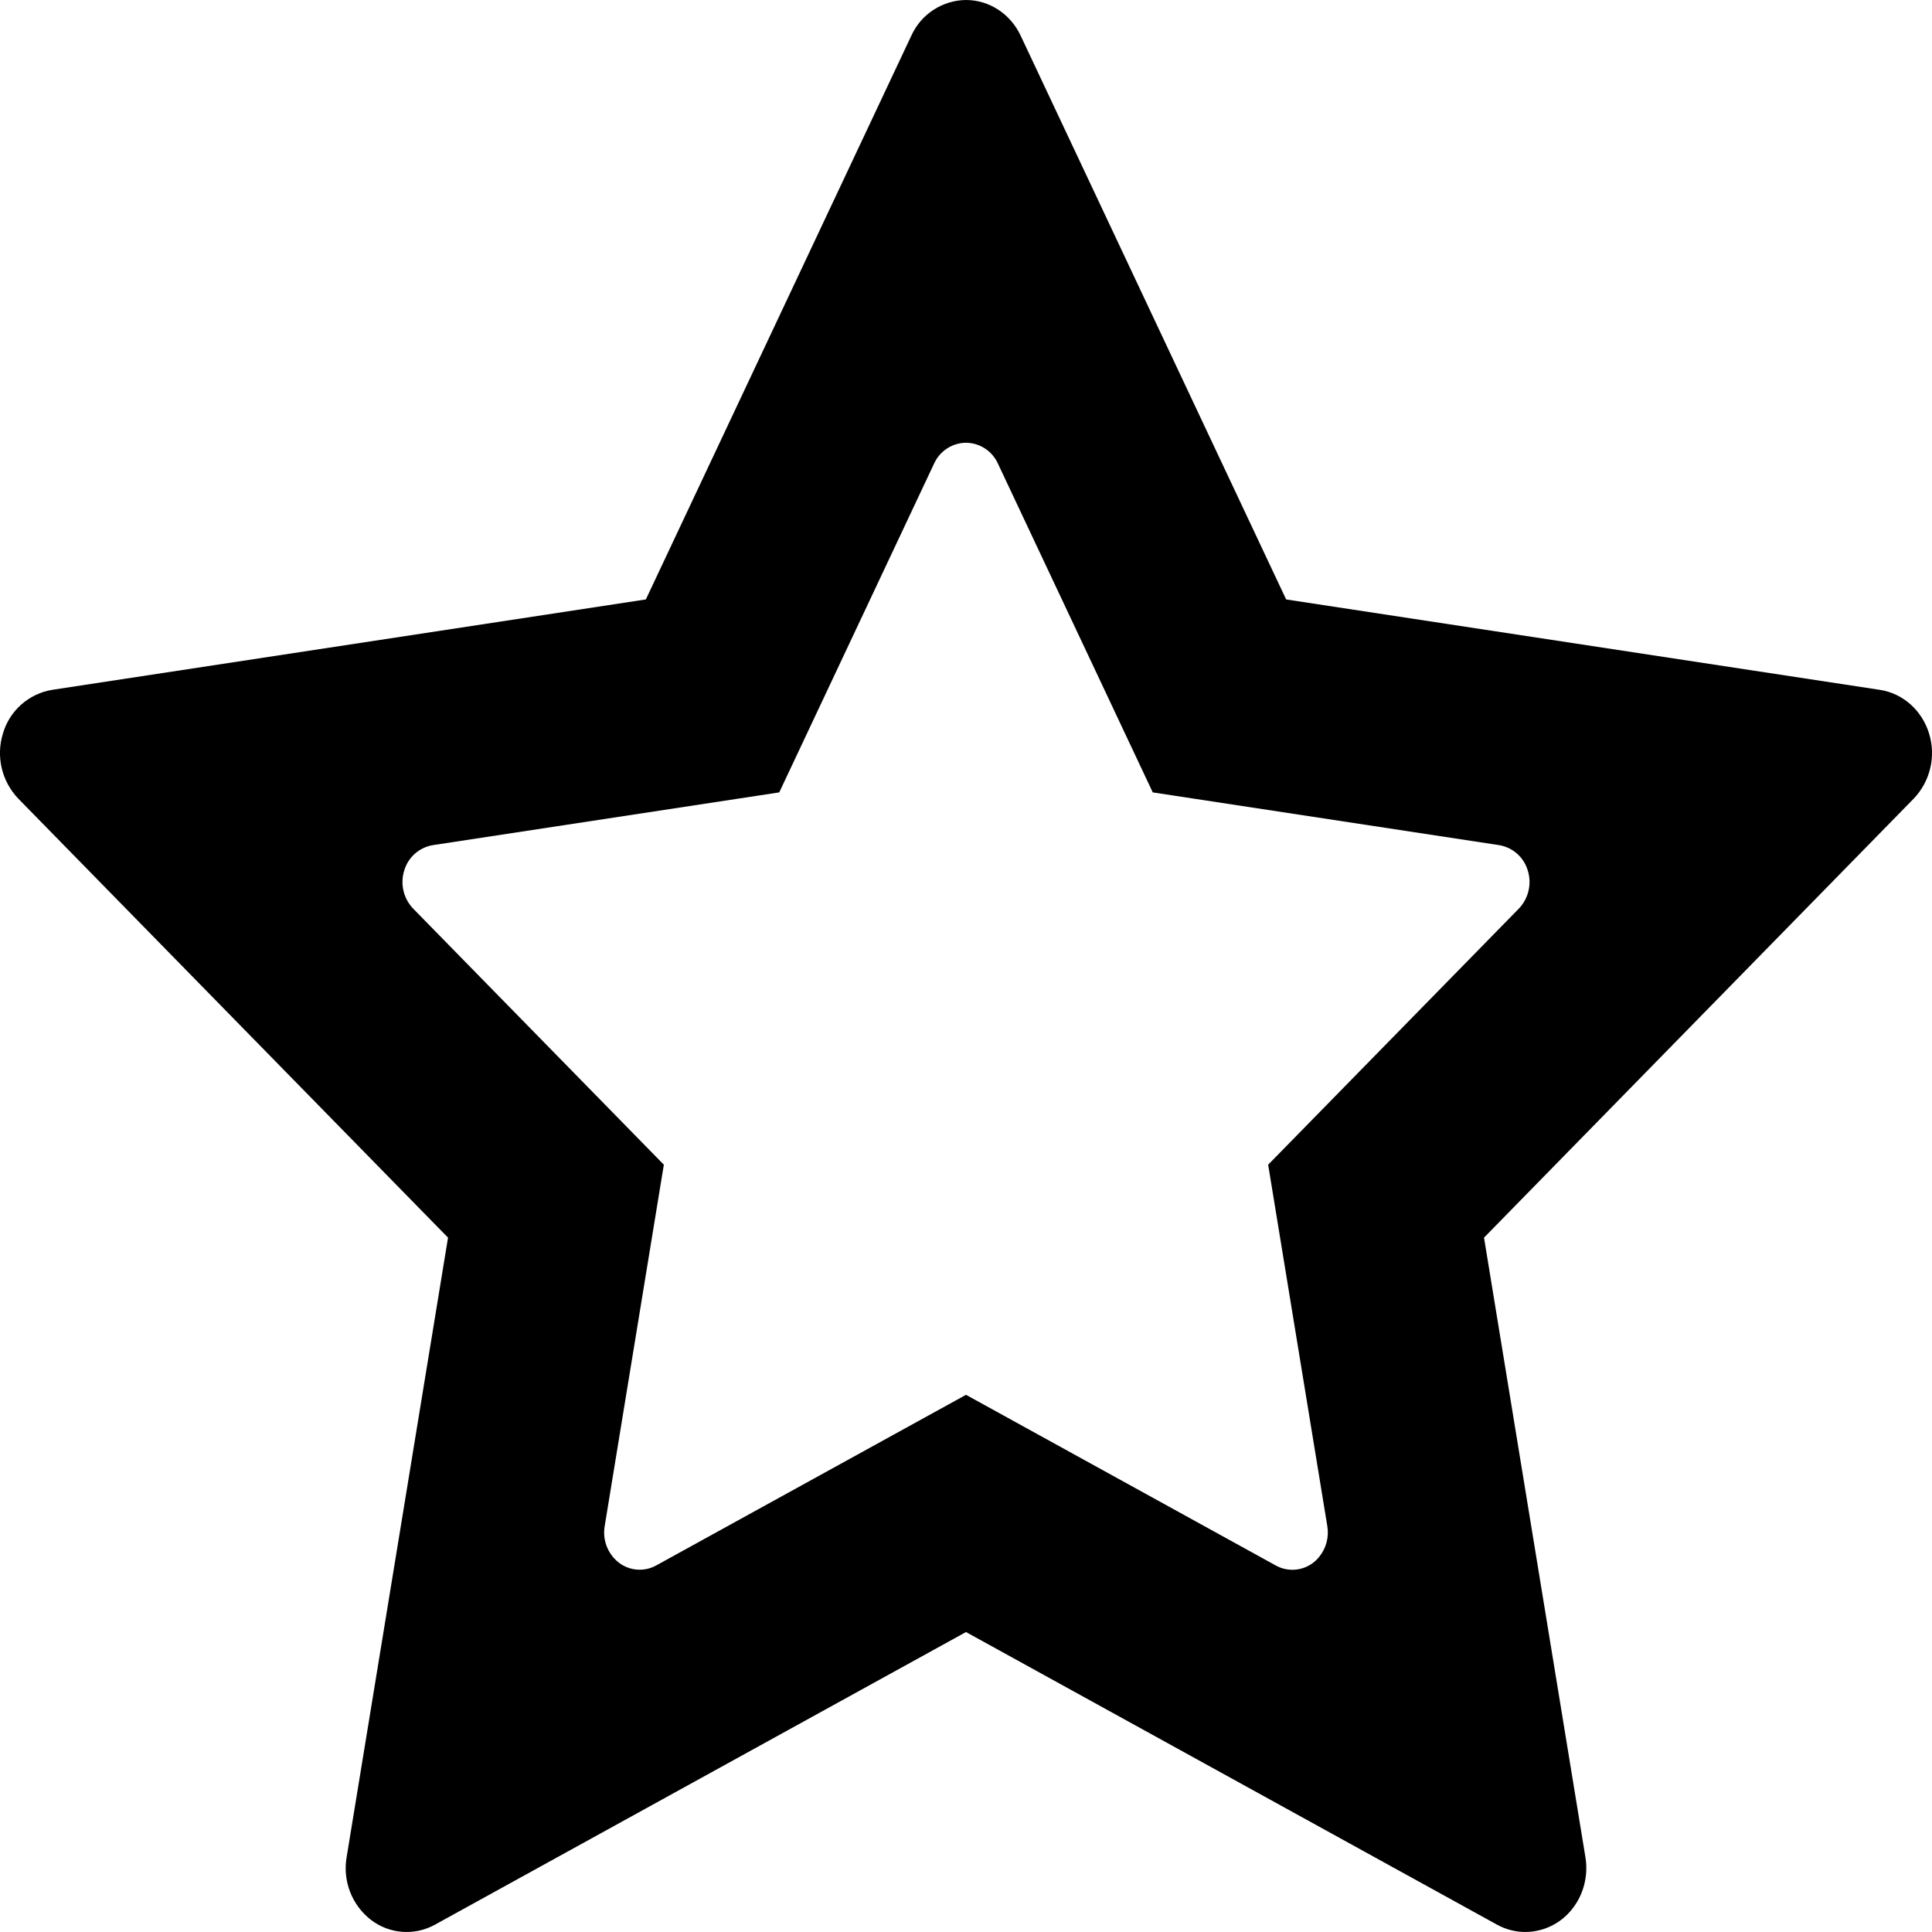
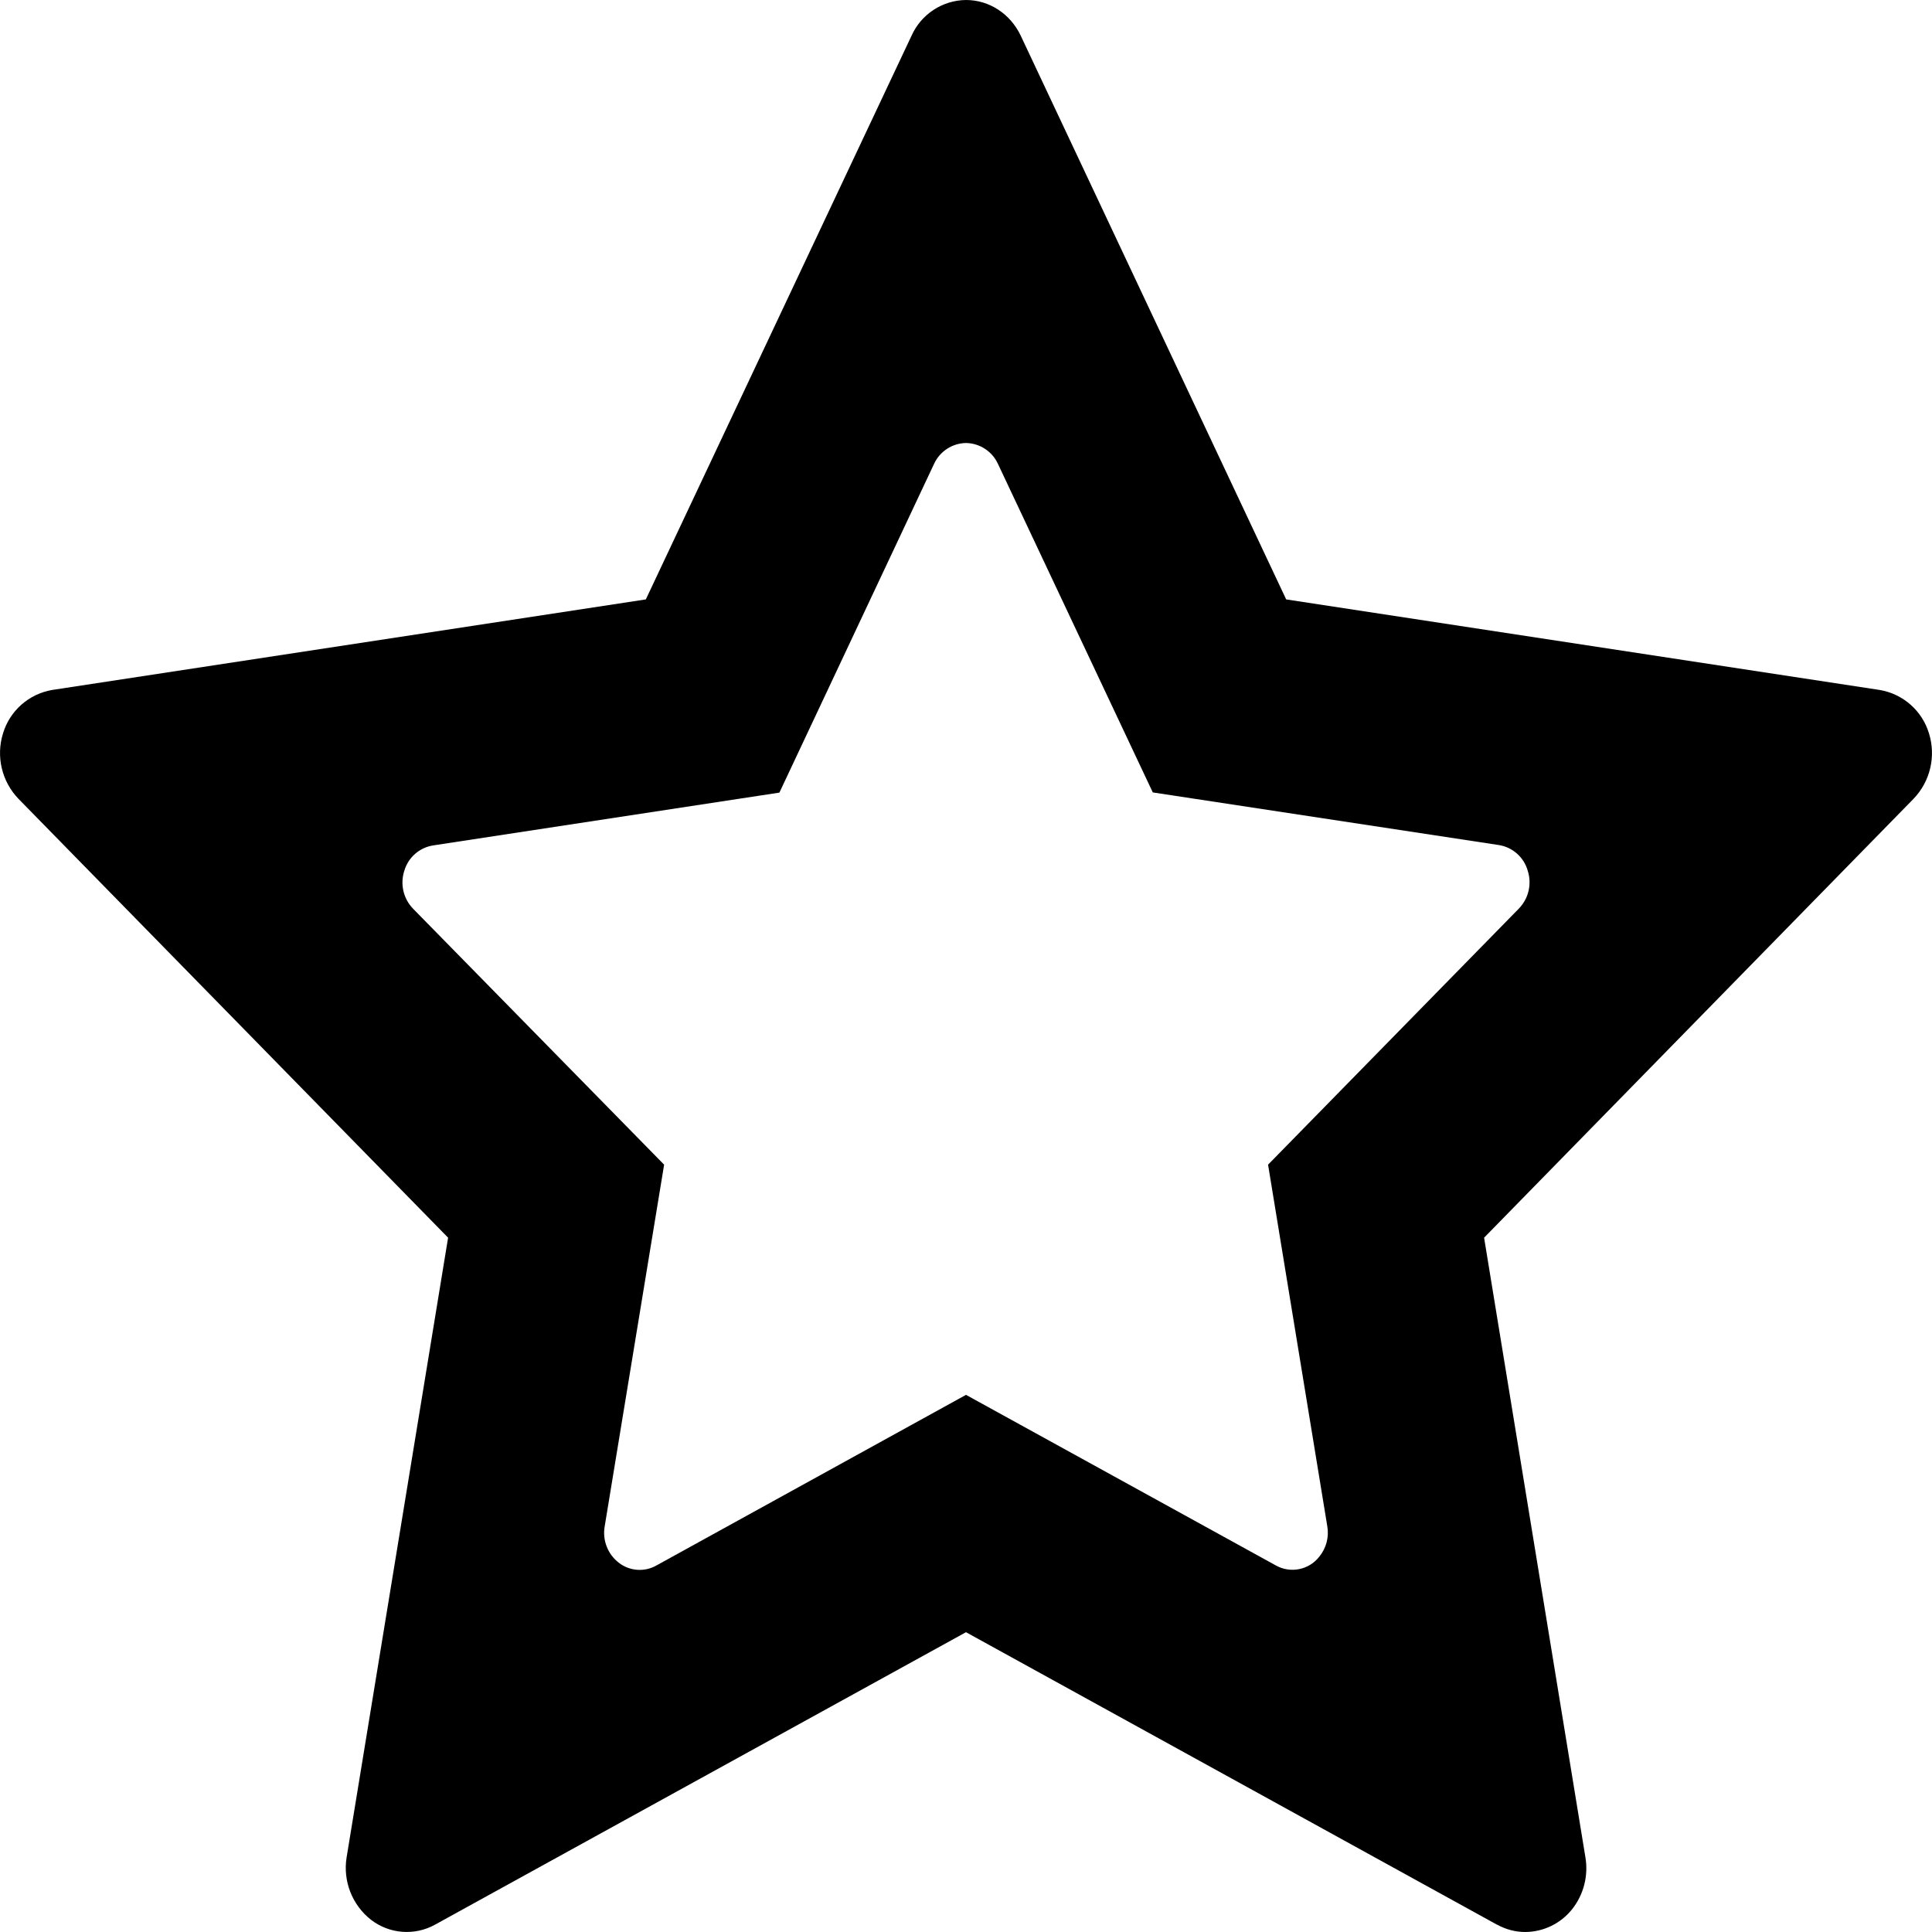
- <svg xmlns="http://www.w3.org/2000/svg" t="1756646947226" class="icon" viewBox="0 0 1024 1024" version="1.1" p-id="50807" id="mx_n_1756646947228" width="200" height="200">
-   <path d="M793.448 1020.108L512 865.016l-281.448 155.092a31.061 31.061 0 0 1-34.005-2.581 34.624 34.624 0 0 1-12.843-33.088l53.76-328.466L9.754 423.356a34.986 34.986 0 0 1-8.171-34.688 32.746 32.746 0 0 1 26.069-23.04l314.664-47.914L483.051 18.858A32.17 32.17 0 0 1 512 0c12.288 0 23.509 7.317 28.949 18.858l140.735 298.856 314.664 47.914c12.16 1.856 22.272 10.773 26.069 23.04a34.986 34.986 0 0 1-8.171 34.688L786.558 655.973l53.76 328.466c1.6 9.813-1.024 19.904-7.147 27.52a31.701 31.701 0 0 1-24.704 12.032c-5.12 0-10.283-1.28-15.019-3.883z m-117.268-190.377a18.133 18.133 0 0 0 23.168-4.757 20.416 20.416 0 0 0 4.16-16.064l-31.36-191.593 132.82-135.679a20.416 20.416 0 0 0 4.779-20.266 19.093 19.093 0 0 0-15.211-13.44l-183.55-27.946-82.09-174.313A18.773 18.773 0 0 0 512 234.665a18.773 18.773 0 0 0-16.896 11.008l-82.09 174.313-183.55 27.946a19.093 19.093 0 0 0-15.211 13.44 20.394 20.394 0 0 0 4.779 20.266l132.82 135.679-31.36 191.593a20.202 20.202 0 0 0 7.488 19.306 18.133 18.133 0 0 0 19.84 1.493L512 739.279l164.18 90.453z" p-id="50808" />
+ <svg xmlns="http://www.w3.org/2000/svg" width="200" height="200" class="icon" viewBox="0 0 1024 1024">
+   <path d="M793.4 1020.1 512 865.1l-281.4 155a31 31 0 0 1-34-2.6 35 35 0 0 1-12.9-33L237.5 656 9.8 423.4a35 35 0 0 1-8.2-34.7 33 33 0 0 1 26-23l314.7-48L483.1 19A32 32 0 0 1 512 0c12.3 0 23.5 7.3 29 18.9l140.7 298.8 314.6 48a33 33 0 0 1 26.1 23 35 35 0 0 1-8.2 34.7L786.6 656l53.7 328.4a35 35 0 0 1-7.1 27.6 32 32 0 0 1-24.7 12q-7.9 0-15-3.9M676.2 829.7a18 18 0 0 0 23.1-4.7 20 20 0 0 0 4.2-16l-31.4-191.7L805 481.6a20 20 0 0 0 4.7-20.2 19 19 0 0 0-15.2-13.5L611 420l-82.1-174.2a19 19 0 0 0-16.9-11 19 19 0 0 0-16.9 11l-82 174.3-183.6 28a19 19 0 0 0-15.2 13.4 20 20 0 0 0 4.7 20.2L352 617.3 320.5 809a20 20 0 0 0 7.5 19.3 18 18 0 0 0 19.8 1.5L512 739.3z" />
</svg>
